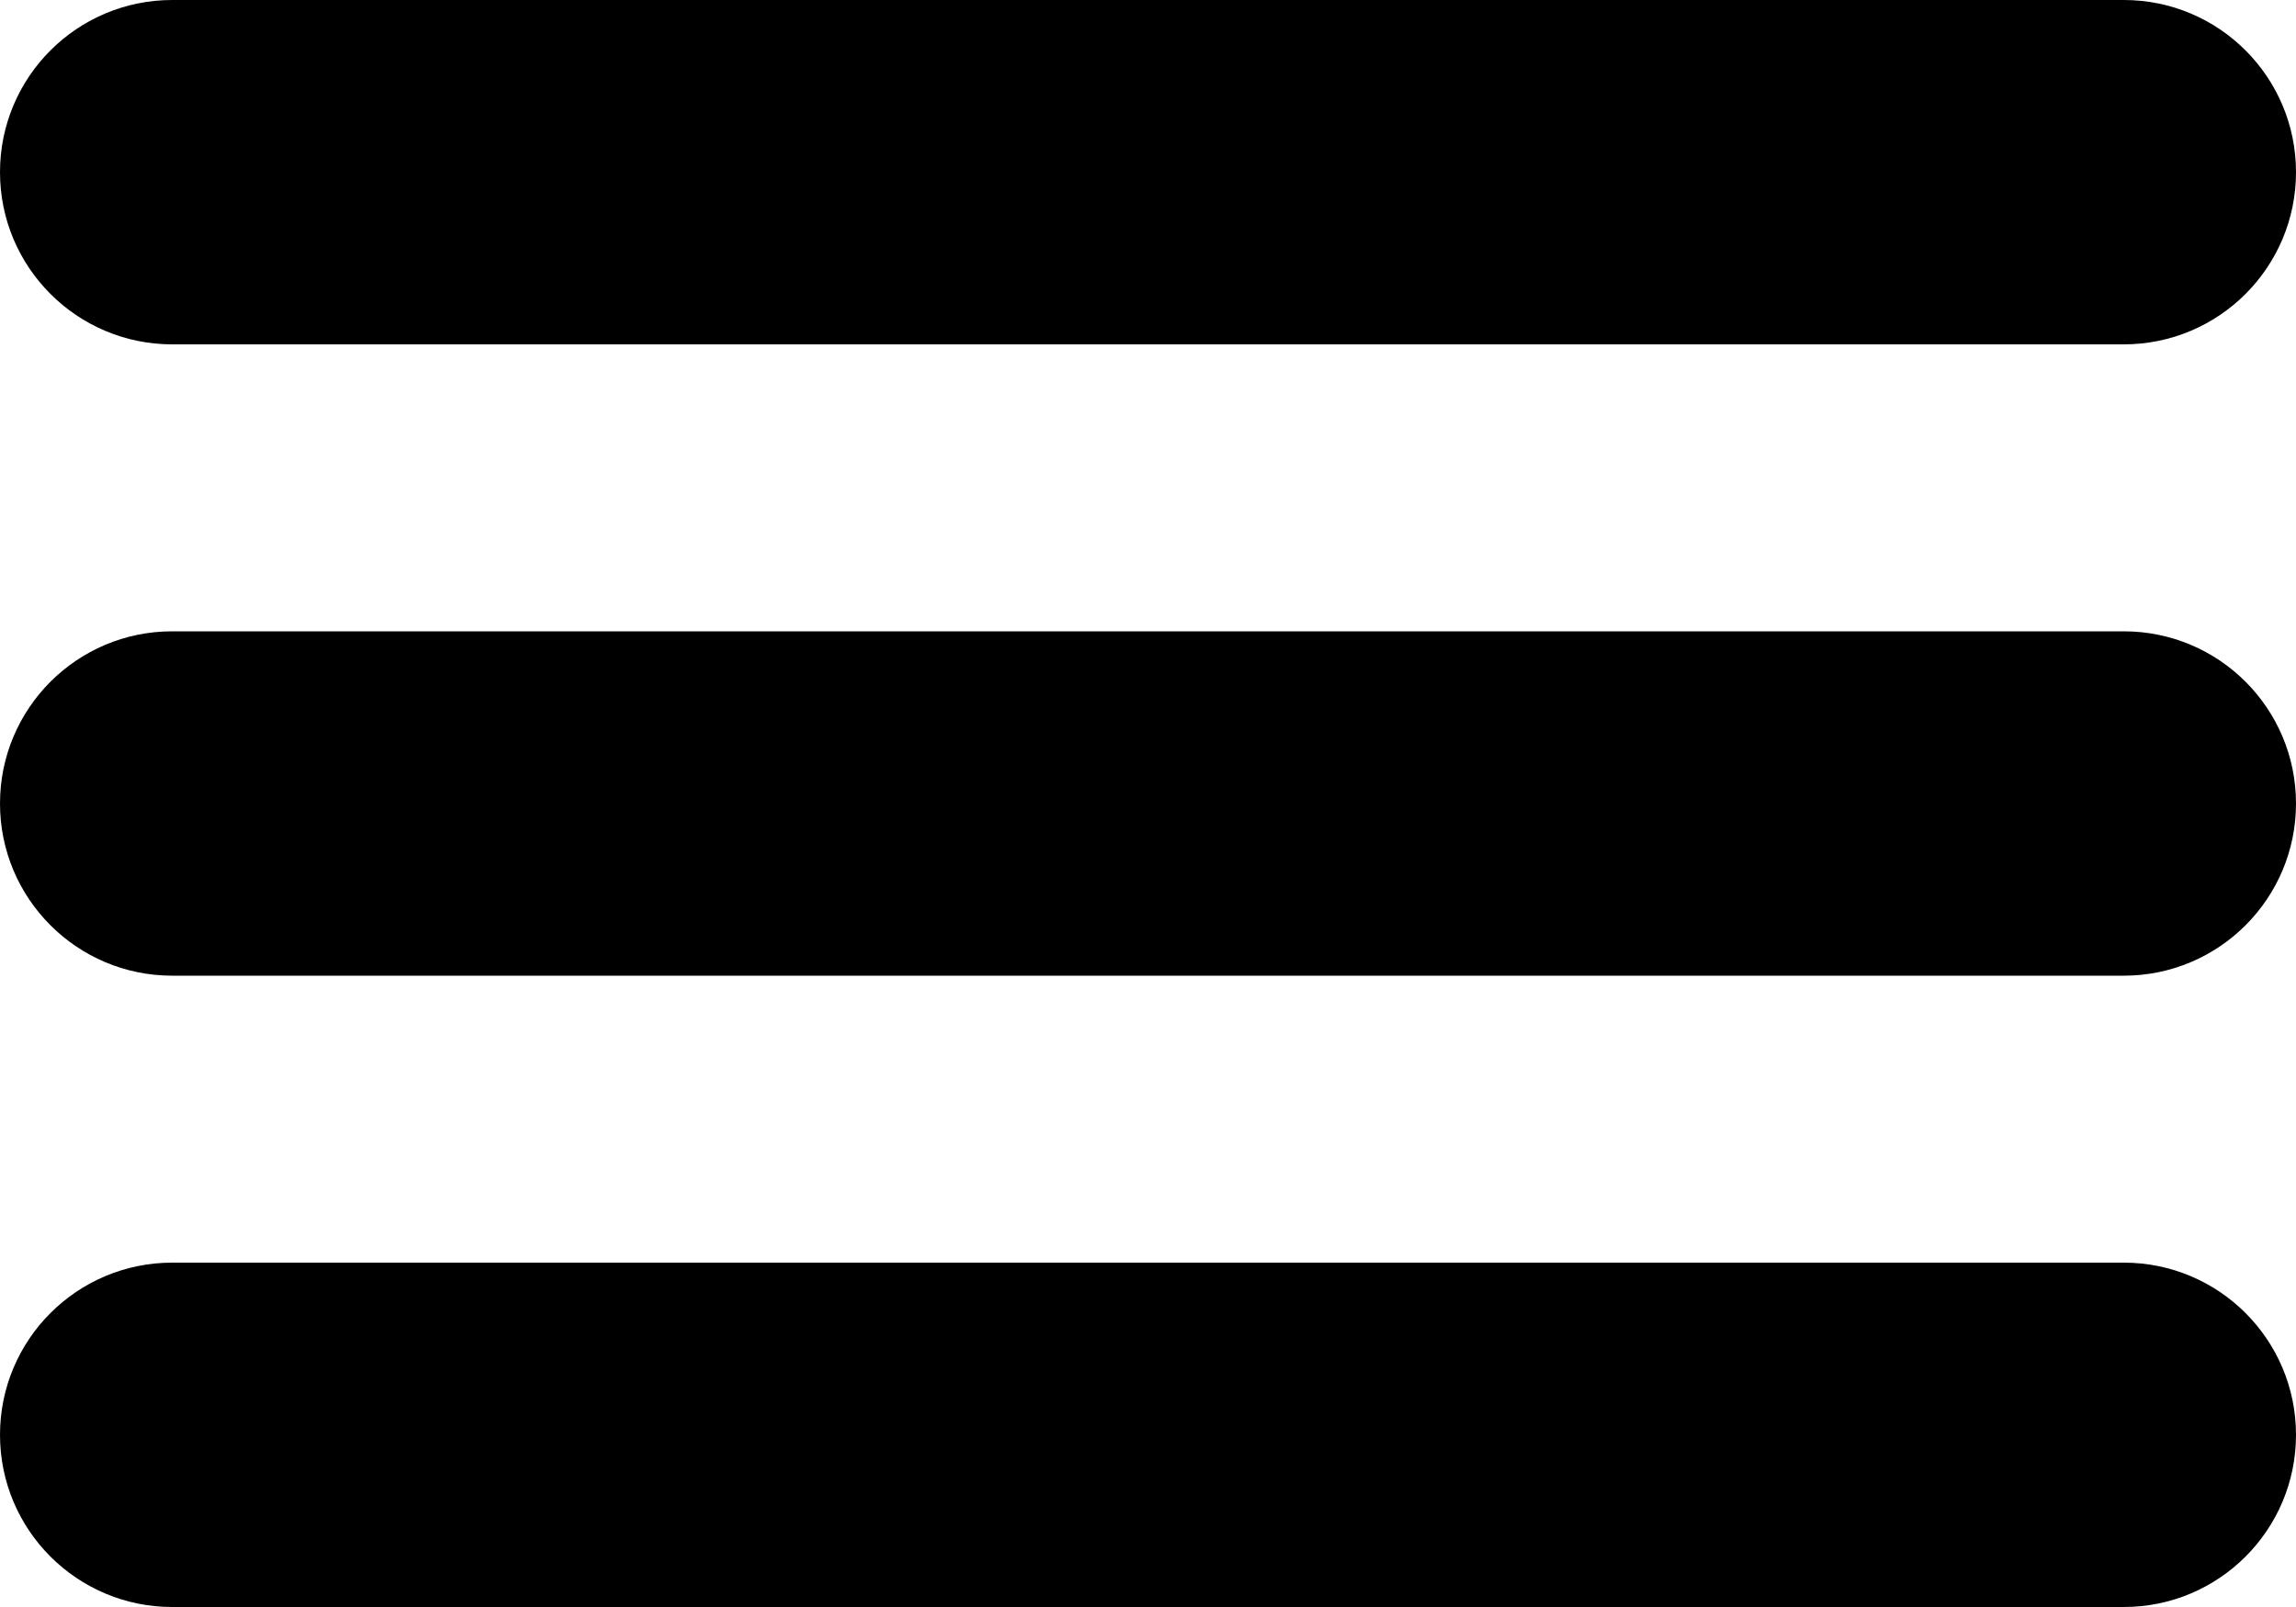
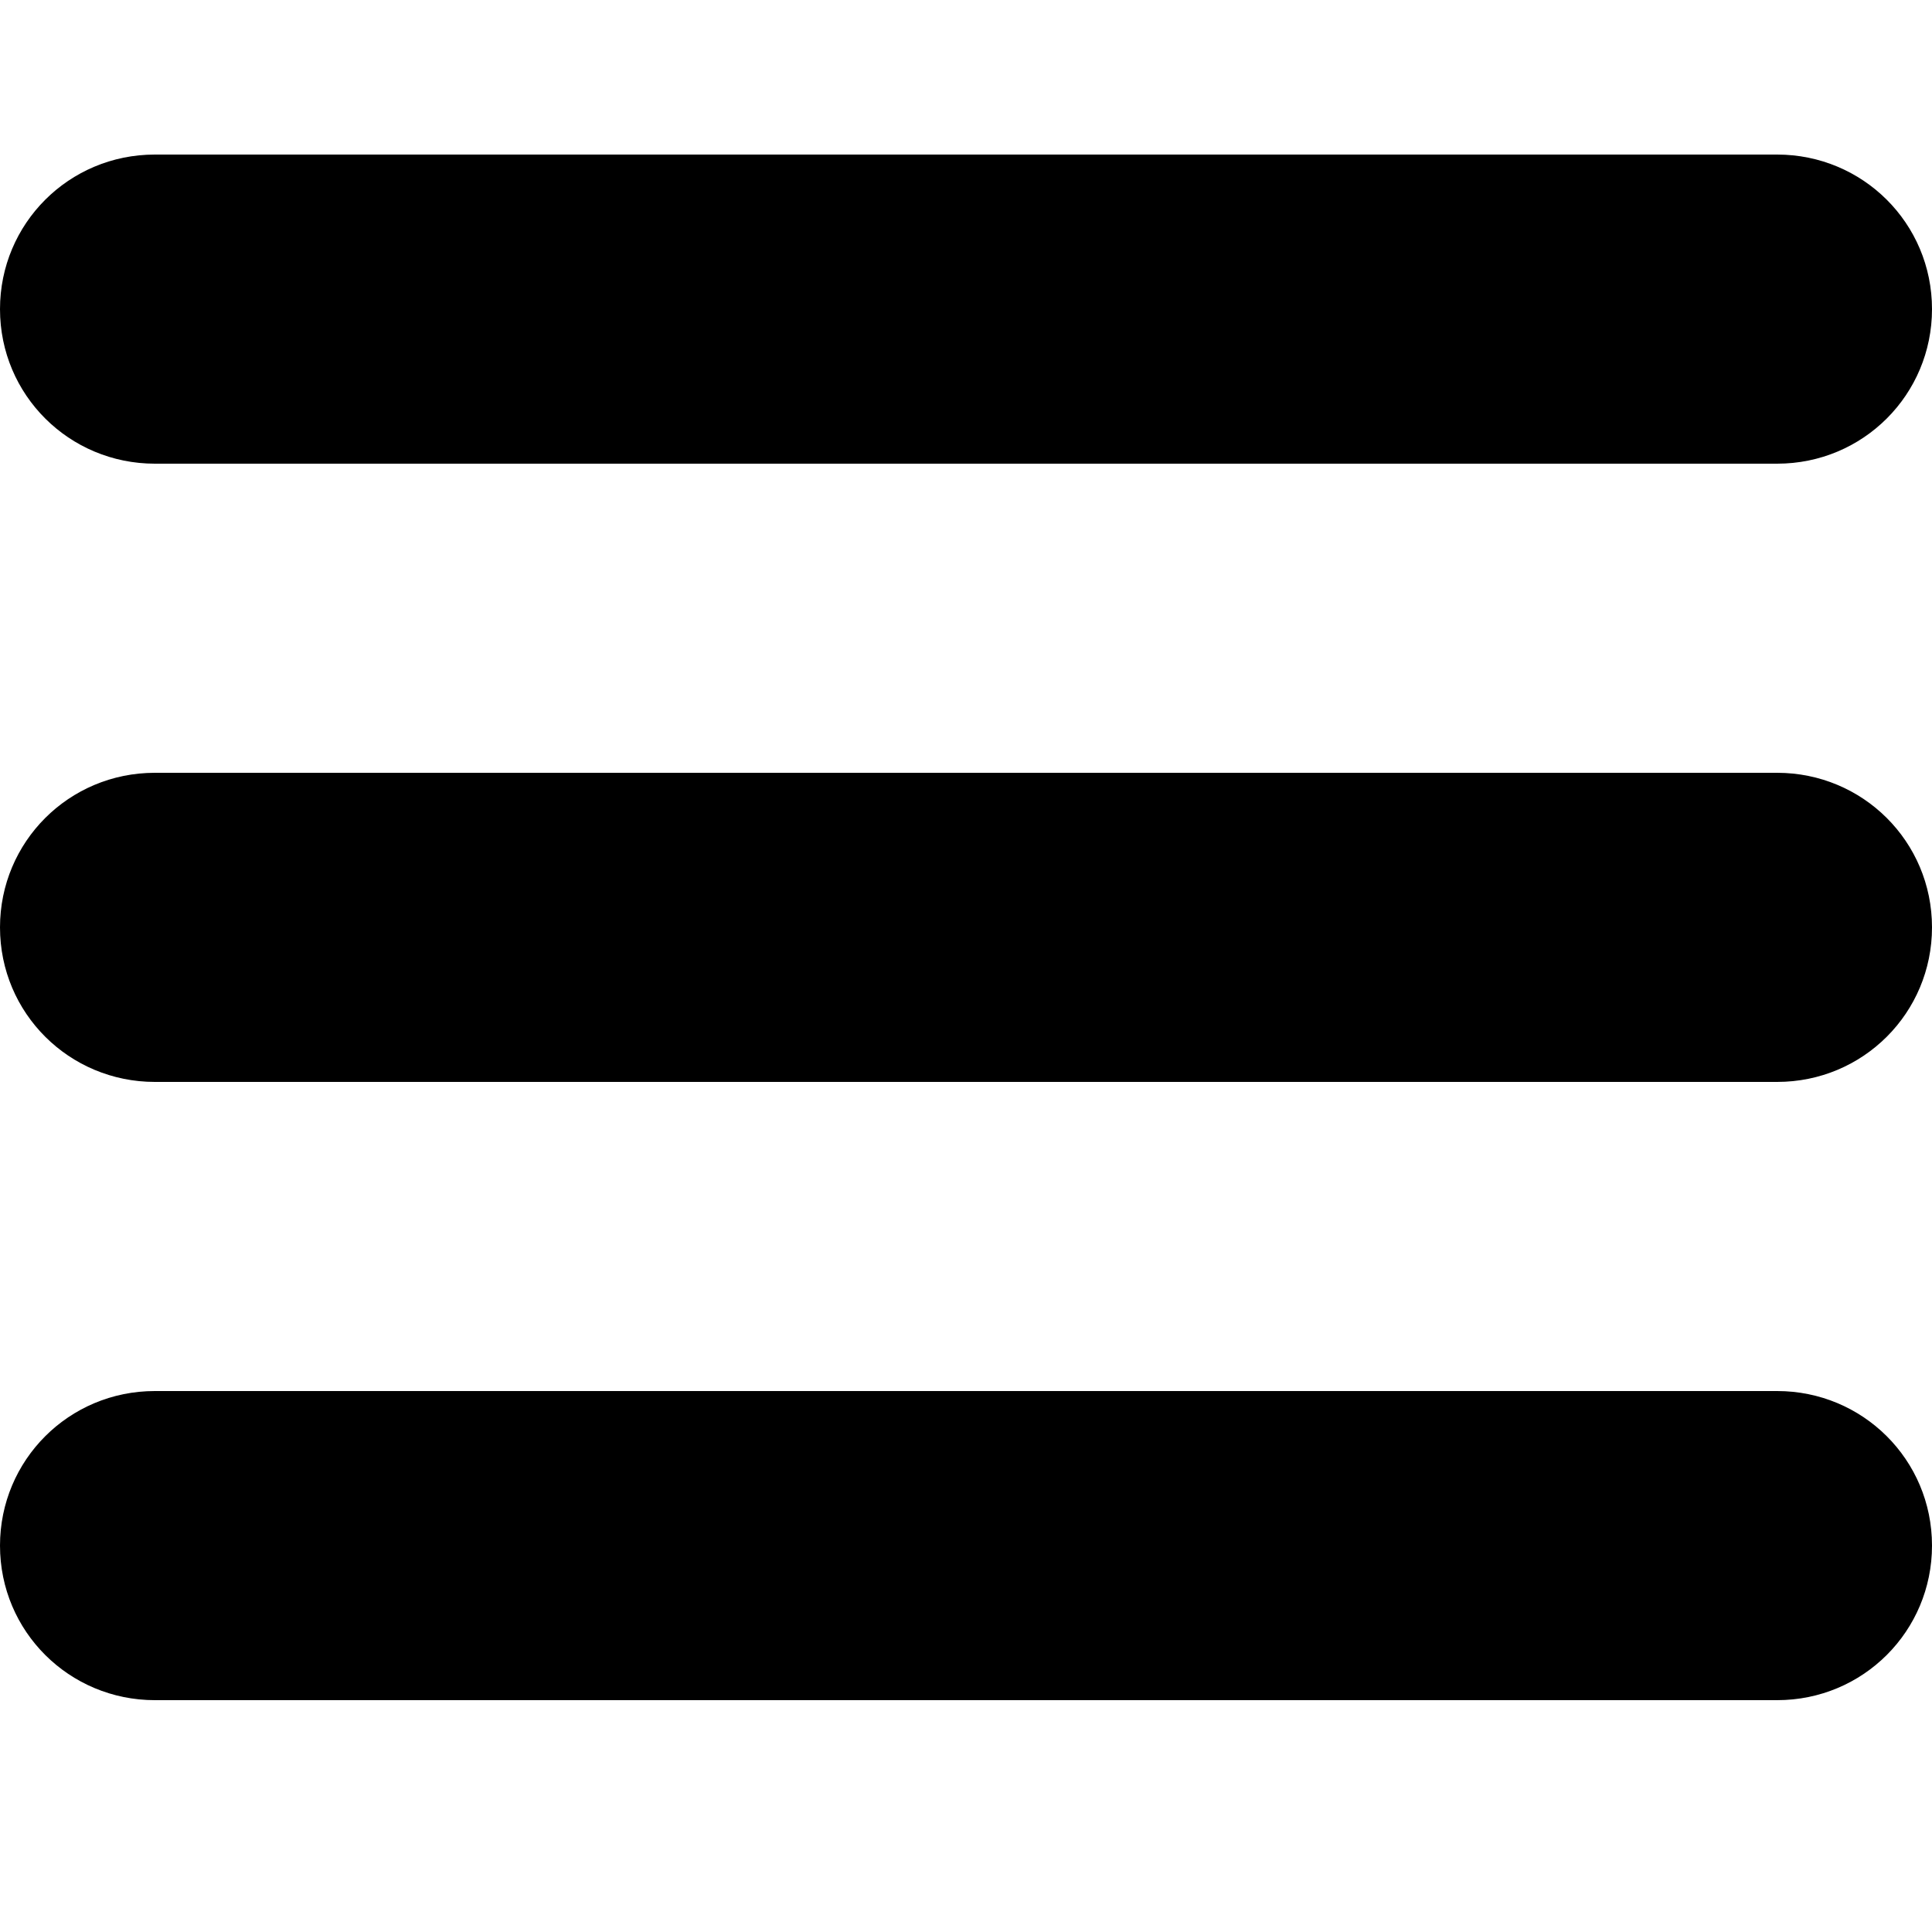
- <svg xmlns="http://www.w3.org/2000/svg" width="40" height="28" viewBox="0 0 40 28">
-   <g id="组_24" data-name="组 24" transform="translate(-17 -20)">
-     <rect id="矩形_3" data-name="矩形 3" width="40" height="6" rx="3" transform="translate(17 20)" fill="currentColor" />
-     <rect id="矩形_4" data-name="矩形 4" width="40" height="6" rx="3" transform="translate(17 31)" fill="currentColor" />
-     <rect id="矩形_5" data-name="矩形 5" width="40" height="6" rx="3" transform="translate(17 42)" fill="currentColor" />
+ <svg xmlns="http://www.w3.org/2000/svg" height="25px" version="1.1" viewBox="0 0 25 25" width="25px">
+   <defs />
+   <g fill="none" fill-rule="evenodd" id="TabBar-Icons" stroke="none" stroke-width="1">
+     <g fill="currentColor" id="Hamburger-Round">
+       <path d="M0,4 C0,2.895 0.89,2 2.004,2 L22.996,2 C24.103,2 25,2.888 25,4 C25,5.105 24.11,6 22.996,6 L2.004,6 C0.897,6 0,5.112 0,4 L0,4 Z M0,12 C0,10.895 0.89,10 2.004,10 L22.996,10 C24.103,10 25,10.888 25,12 C25,13.105 24.11,14 22.996,14 L2.004,14 C0.897,14 0,13.112 0,12 L0,12 Z M0,20 C0,18.895 0.89,18 2.004,18 L22.996,18 C24.103,18 25,18.888 25,20 C25,21.105 24.11,22 22.996,22 L2.004,22 C0.897,22 0,21.112 0,20 L0,20 Z" id="Hamburger" />
+     </g>
  </g>
</svg>
